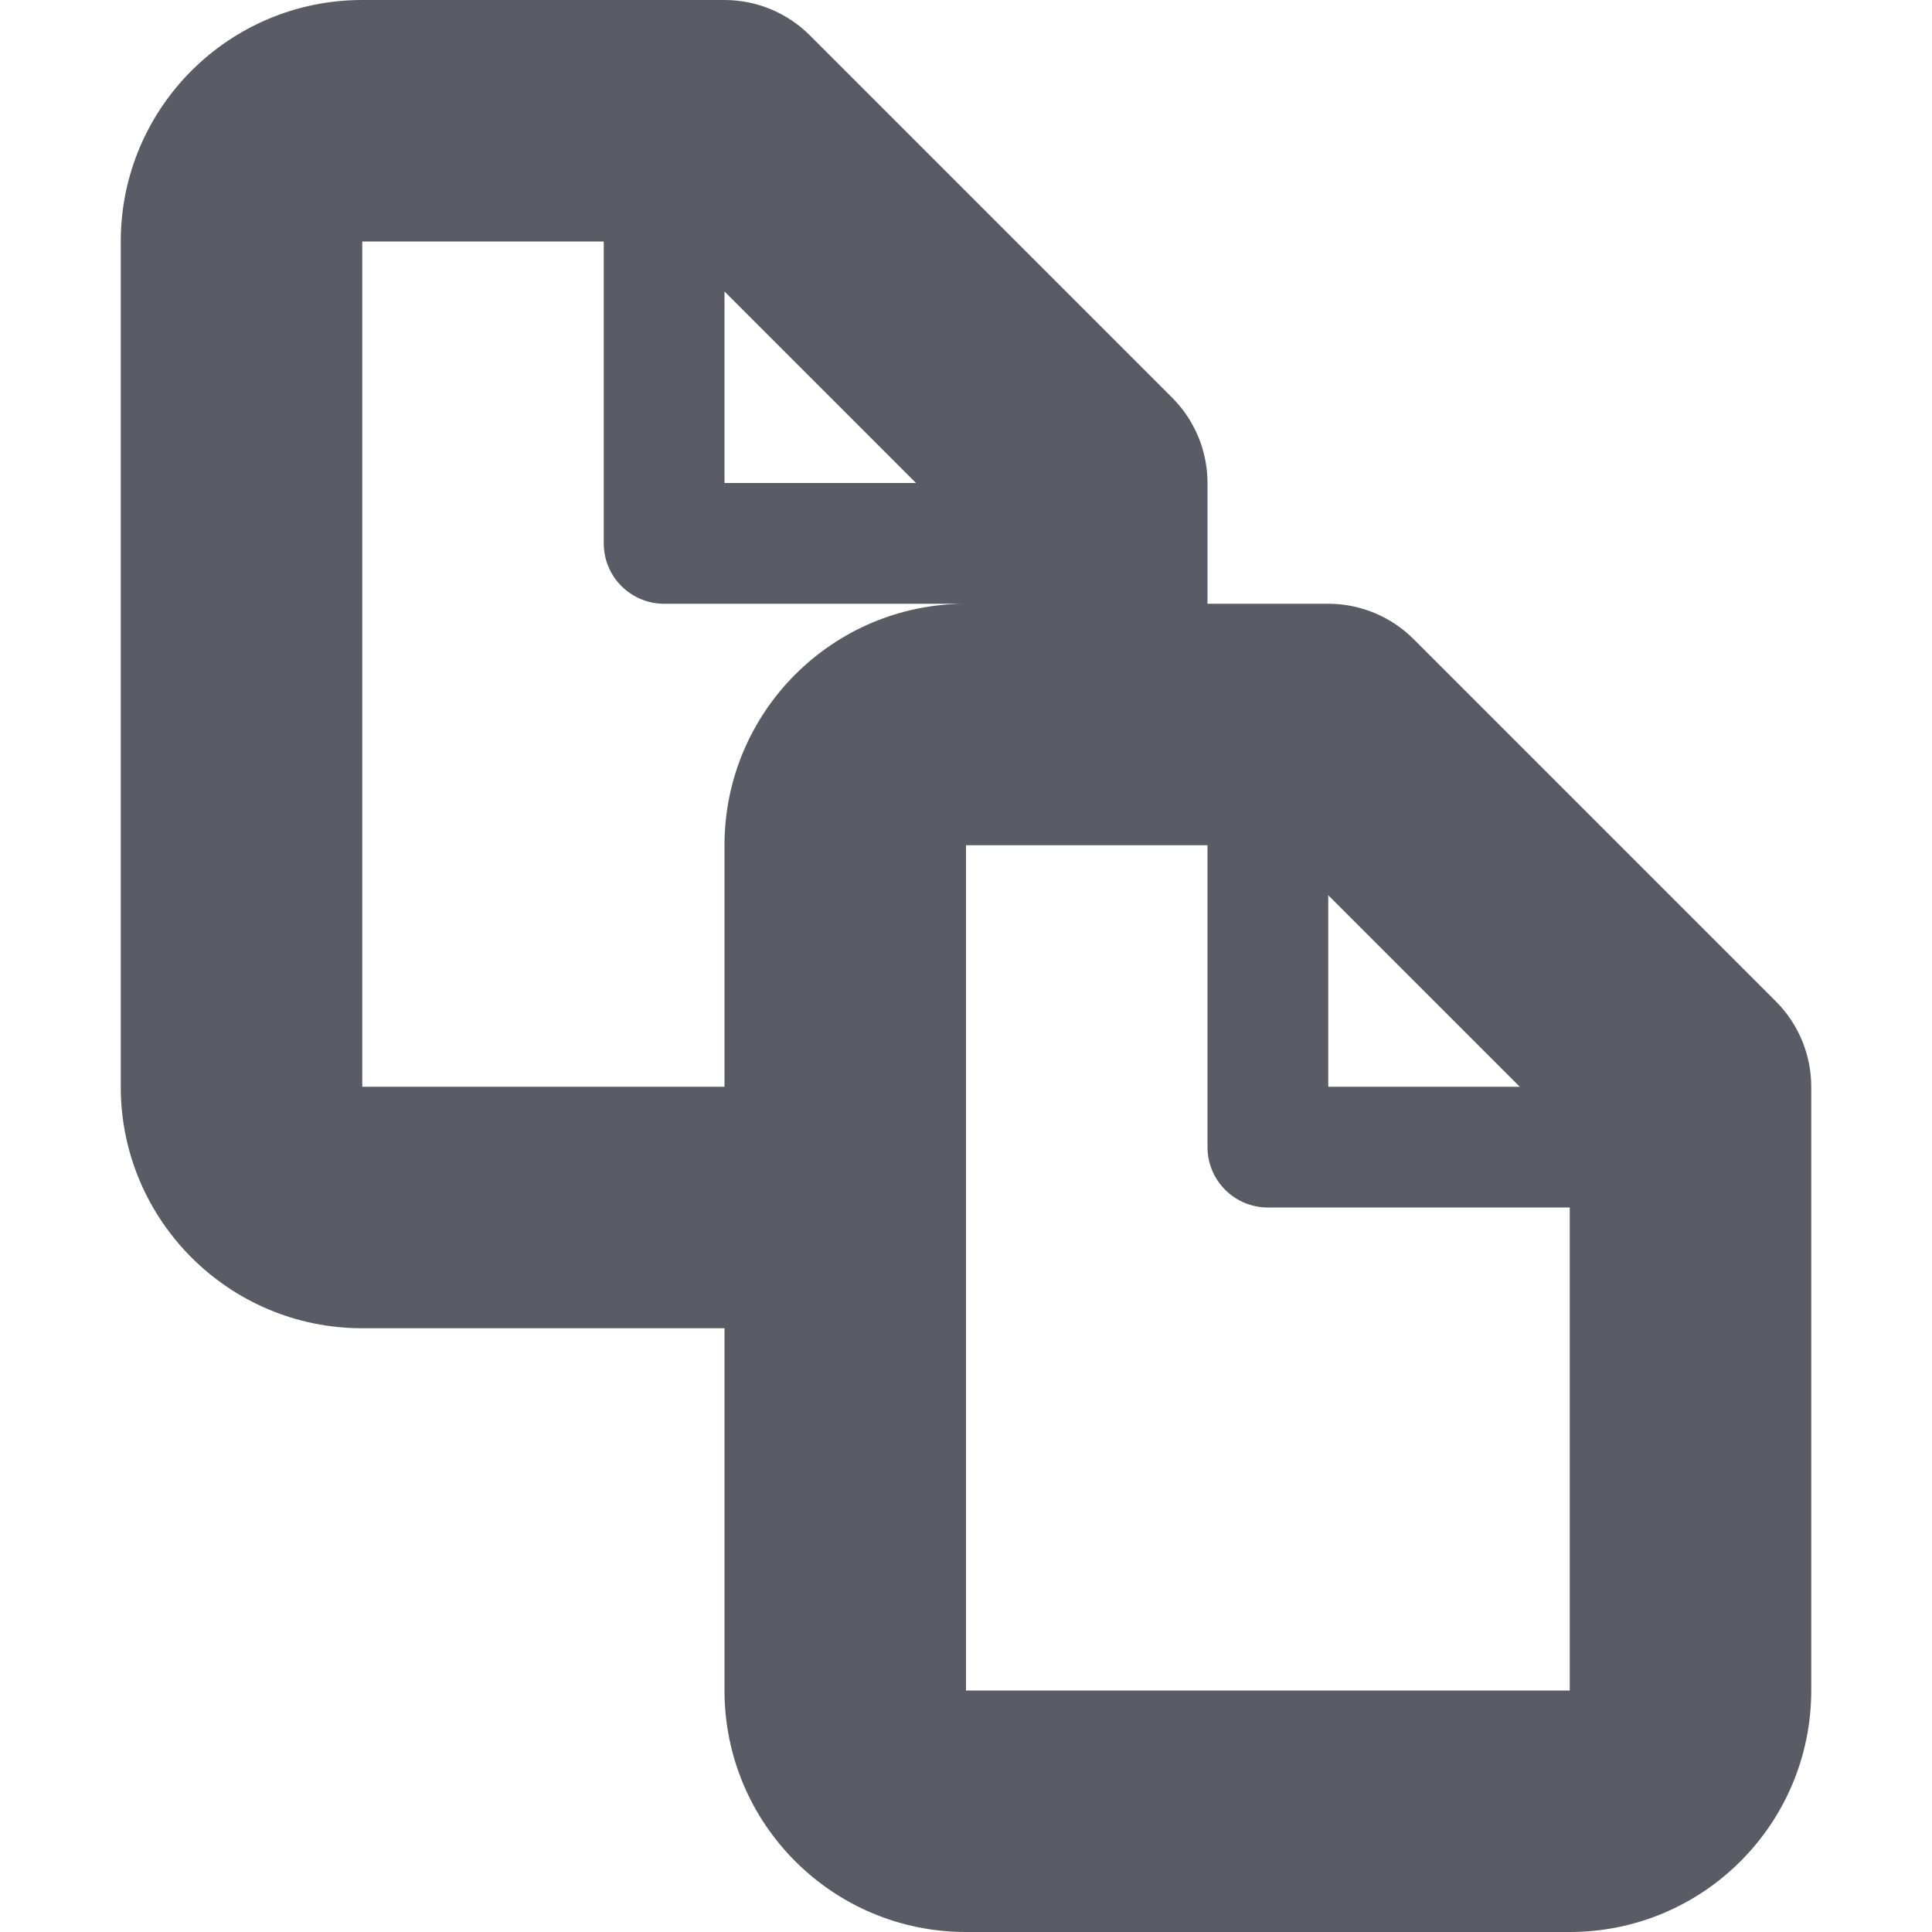
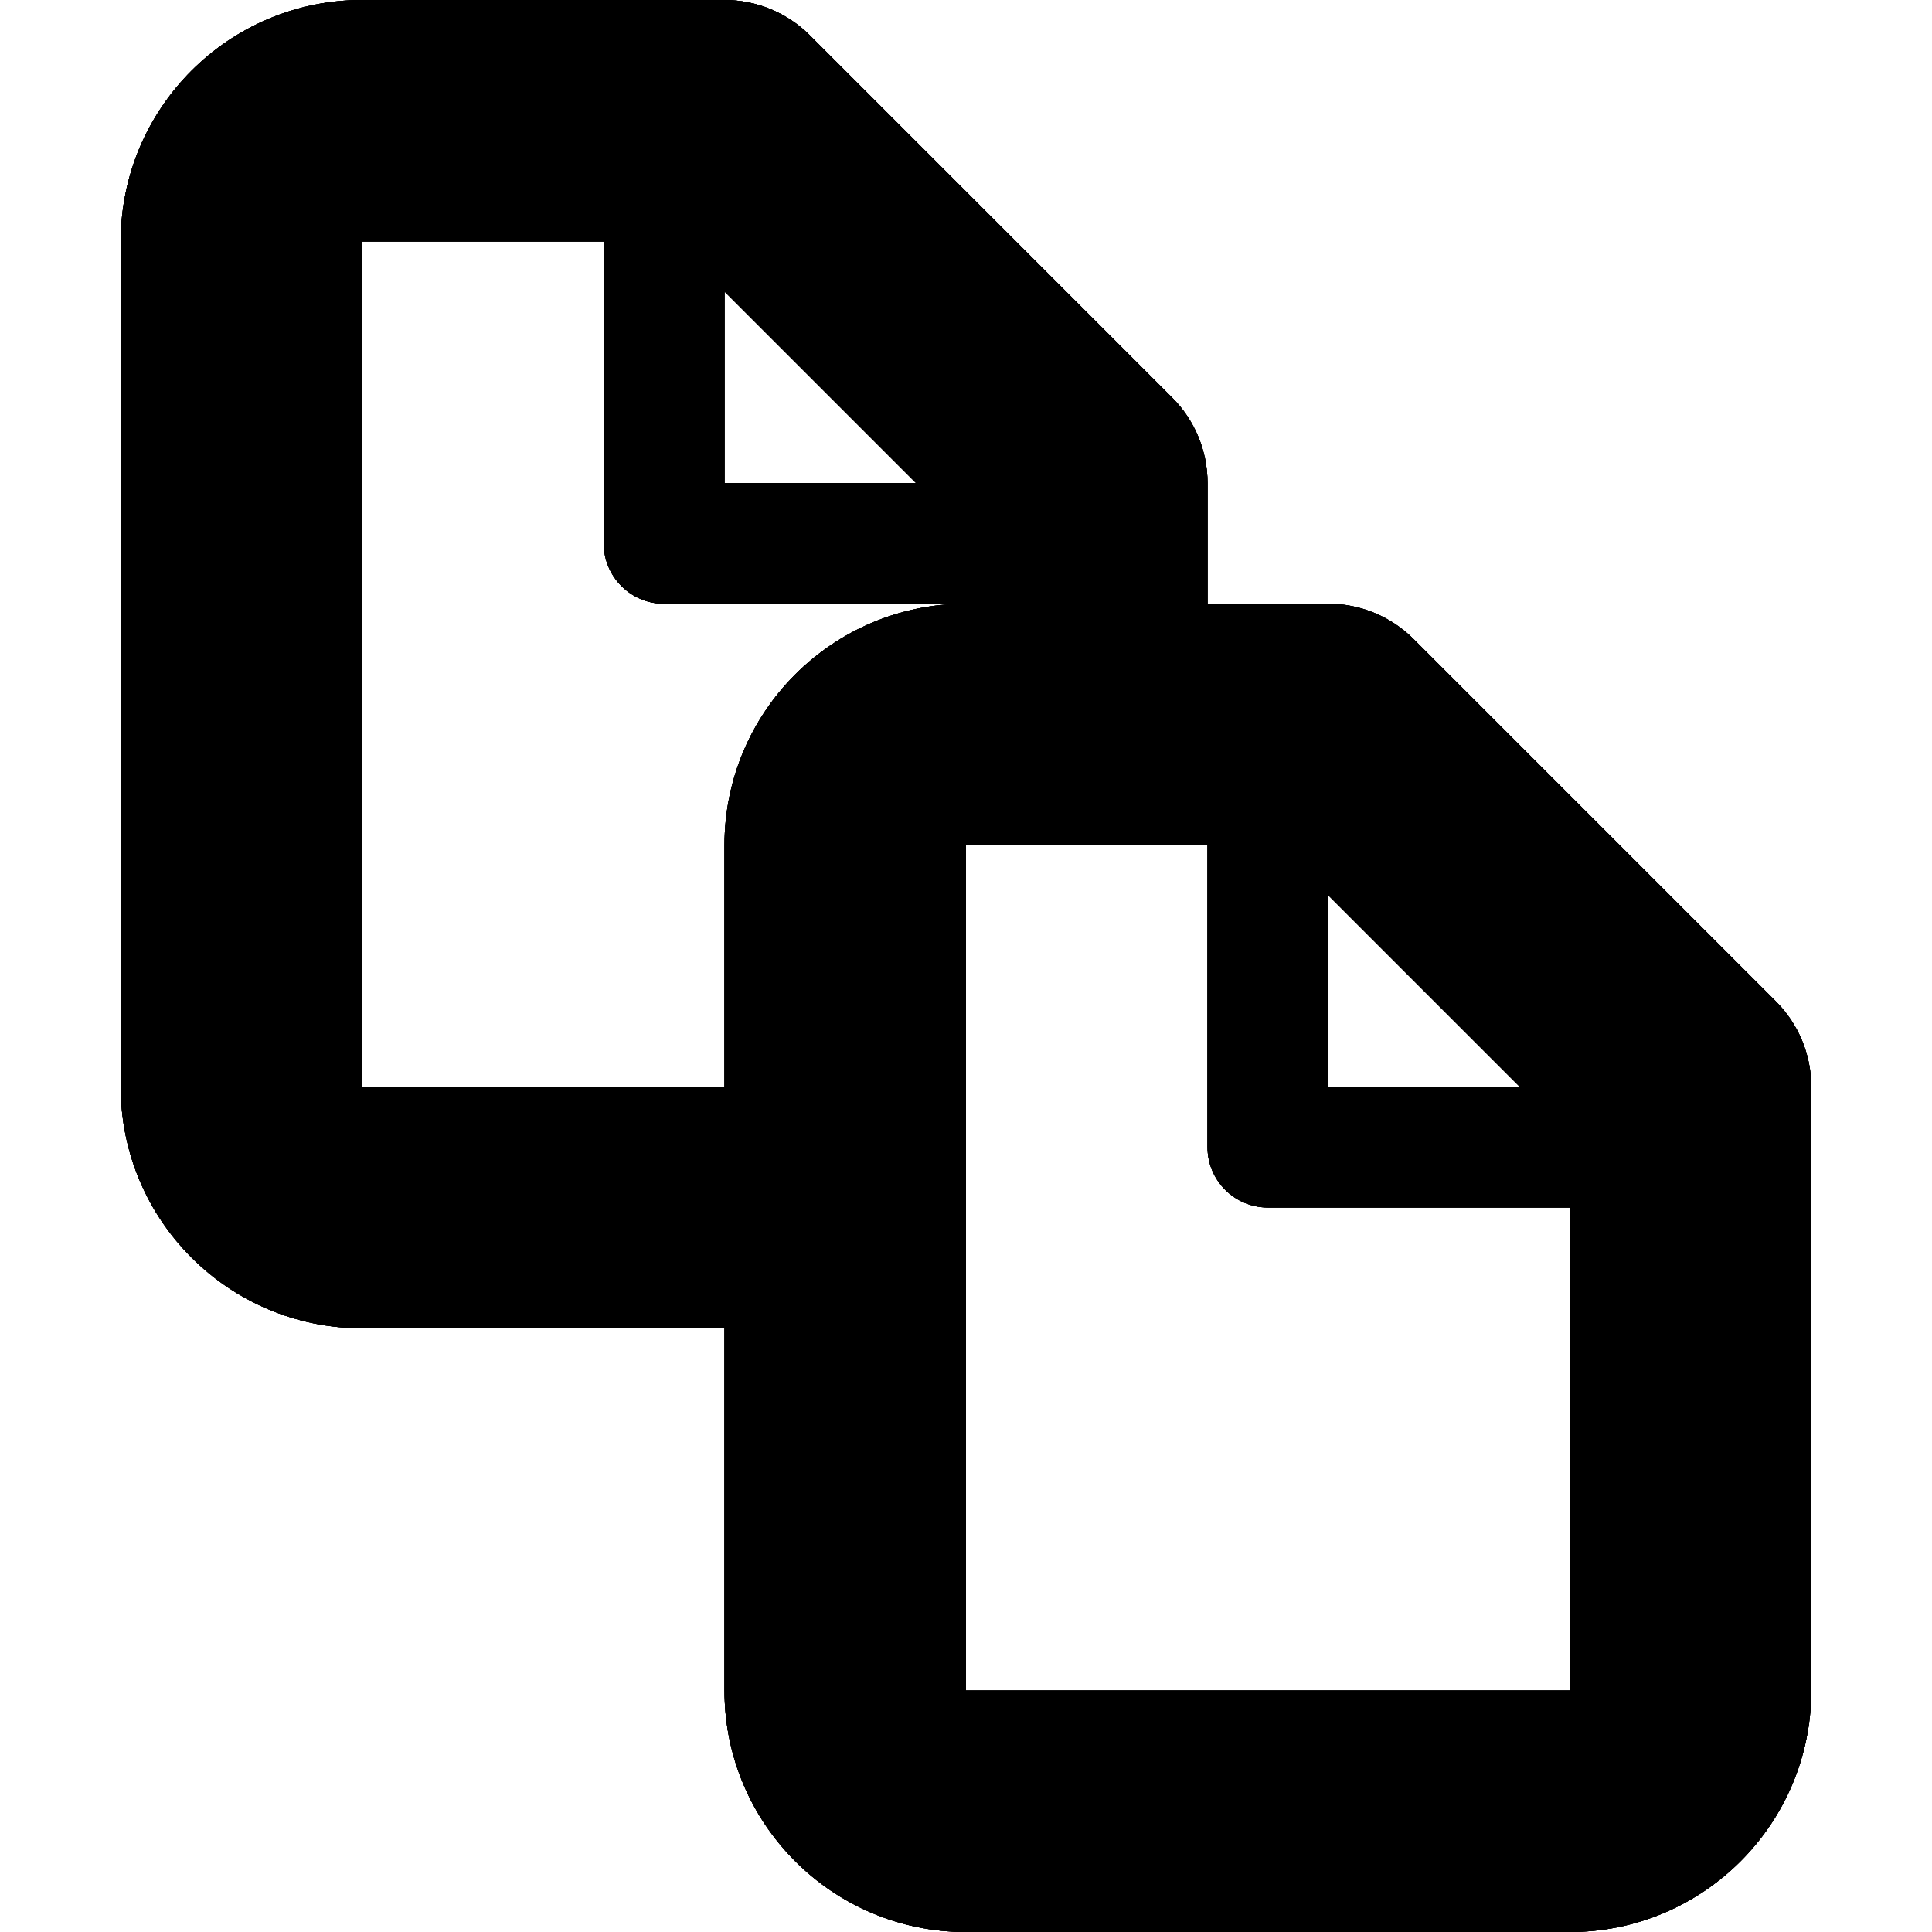
<svg xmlns="http://www.w3.org/2000/svg" width="16" height="16" viewBox="0 0 16 16">
  <style>
    :root {
      color-scheme: light dark;
    }
-     path {
+     g.prefer-color-scheme.default:target {
+       fill: rgb(21, 20, 26); /* https://searchfox.org/mozilla-central/rev/d6576544301cacc0e393fbc919c53e4e6b0d46ec/toolkit/themes/shared/in-content/common-shared.css#16 */
+     }
+     g.prefer-color-scheme.toolbar:target {
      fill: rgb(91, 91, 102); /* https://searchfox.org/mozilla-central/rev/d6576544301cacc0e393fbc919c53e4e6b0d46ec/browser/themes/shared/browser-custom-colors.css#74 */
    }
    @media (prefers-color-scheme: dark) {
-       path {
+       g.prefer-color-scheme.default:target,
+       g.prefer-color-scheme.toolbar:target {
        fill: rgb(251, 251, 254); /* https://searchfox.org/mozilla-central/rev/d6576544301cacc0e393fbc919c53e4e6b0d46ec/browser/themes/shared/browser-custom-colors.css#74 */
      }
    }
  </style>
-   <path d="M14.707 8.293l-3-3A1 1 0 0 0 11 5h-1V4a1 1 0 0 0-.293-.707l-3-3A1 1 0 0 0 6 0H3a2 2 0 0 0-2 2v7a2 2 0 0 0 2 2h3v3a2 2 0 0 0 2 2h5a2 2 0 0 0 2-2V9a1 1 0 0 0-.293-.707zM12.586 9H11V7.414zm-5-5H6V2.414zM6 7v2H3V2h2v2.5a.5.5 0 0 0 .5.5H8a2 2 0 0 0-2 2zm2 7V7h2v2.5a.5.5 0 0 0 .5.5H13v4z" />
+   <symbol id="icon">
+     <path d="M14.707 8.293l-3-3A1 1 0 0 0 11 5h-1V4a1 1 0 0 0-.293-.707l-3-3A1 1 0 0 0 6 0H3a2 2 0 0 0-2 2v7a2 2 0 0 0 2 2h3v3a2 2 0 0 0 2 2h5a2 2 0 0 0 2-2V9a1 1 0 0 0-.293-.707zM12.586 9H11V7.414zm-5-5H6V2.414zM6 7v2H3V2h2v2.5a.5.5 0 0 0 .5.5H8a2 2 0 0 0-2 2zm2 7V7h2v2.5a.5.5 0 0 0 .5.5H13v4z" />
+   </symbol>
+   <g id="toolbar-theme" class="theme toolbar">
+     <use href="#icon" />
+   </g>
+   <g id="default-theme" class="theme default">
+     <use href="#icon" />
+   </g>
+   <g id="toolbar" class="prefer-color-scheme toolbar">
+     <use href="#icon" />
+   </g>
+   <g id="default" class="prefer-color-scheme default">
+     <use href="#icon" />
+   </g>
</svg>
